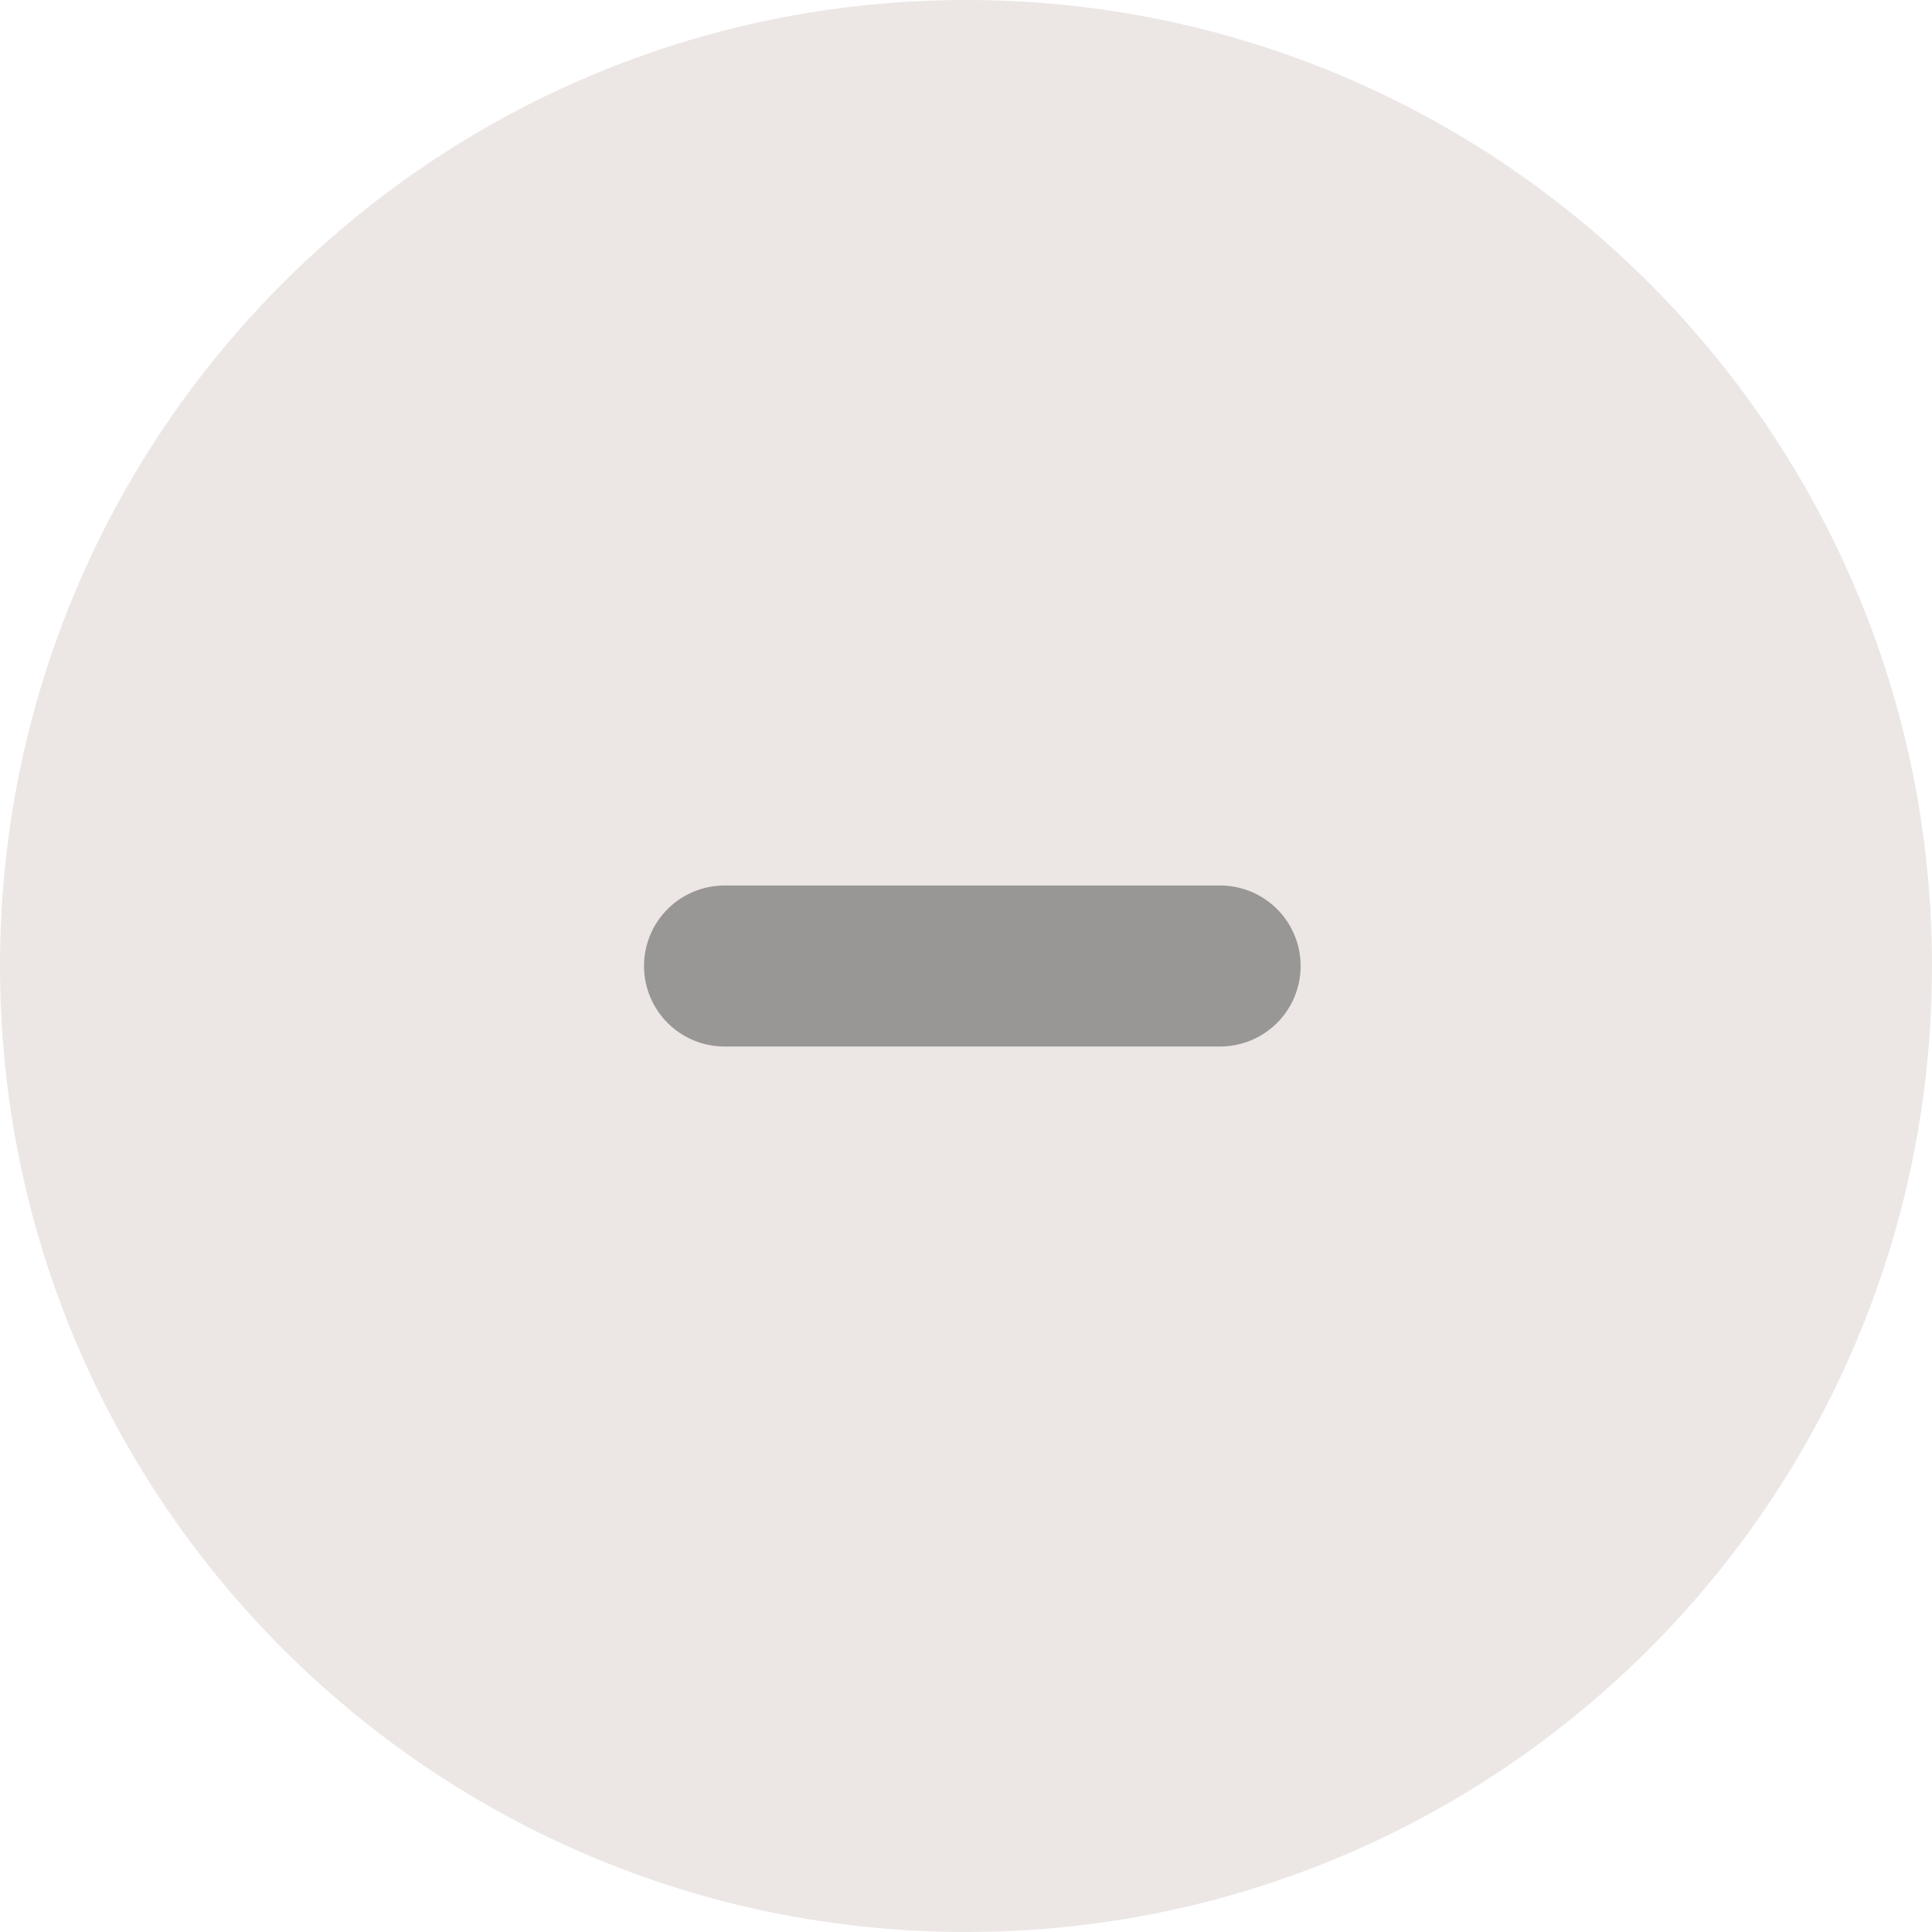
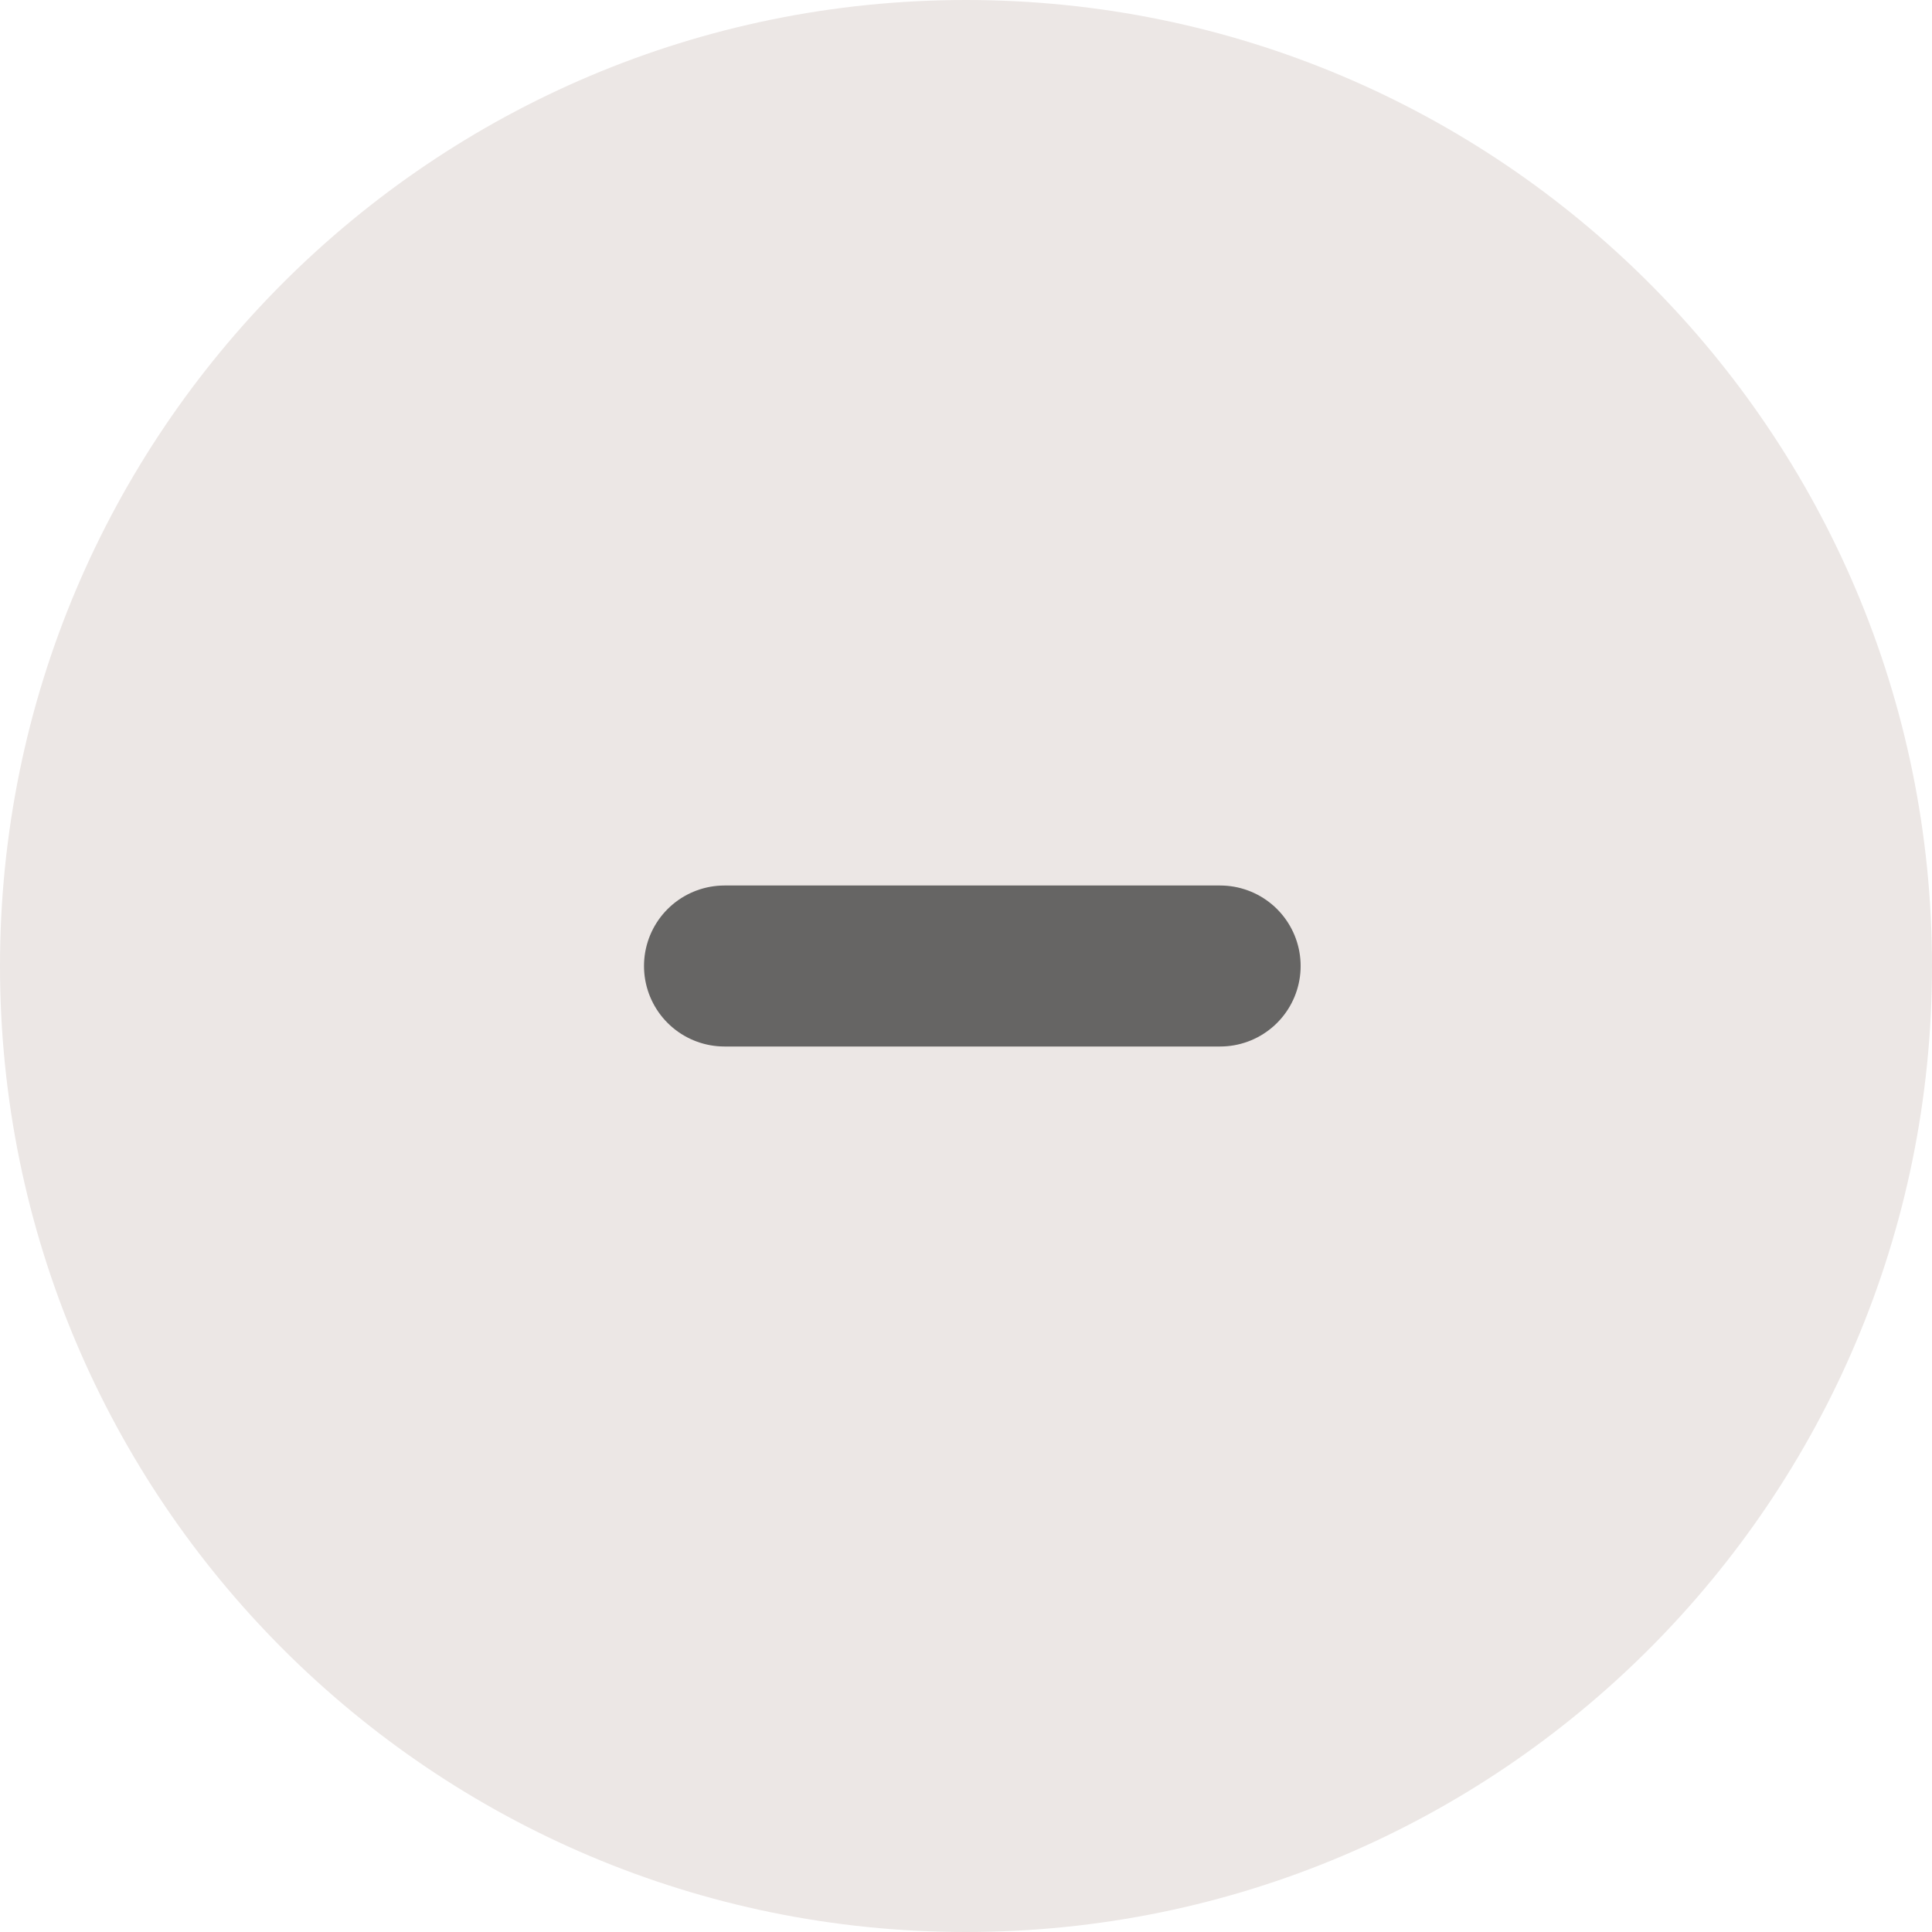
<svg xmlns="http://www.w3.org/2000/svg" width="24" height="24" fill="none">
  <path d="M0 12C0 5.373 5.373 0 12 0s12 5.373 12 12-5.373 12-12 12S0 18.627 0 12Z" fill="#ECE7E5" />
-   <path d="M9 12h6.157" stroke="#999795" stroke-width="2" stroke-linecap="round" />
+   <path d="M9 12h6.157" stroke="#666564" stroke-width="2" stroke-linecap="round" />
</svg>
